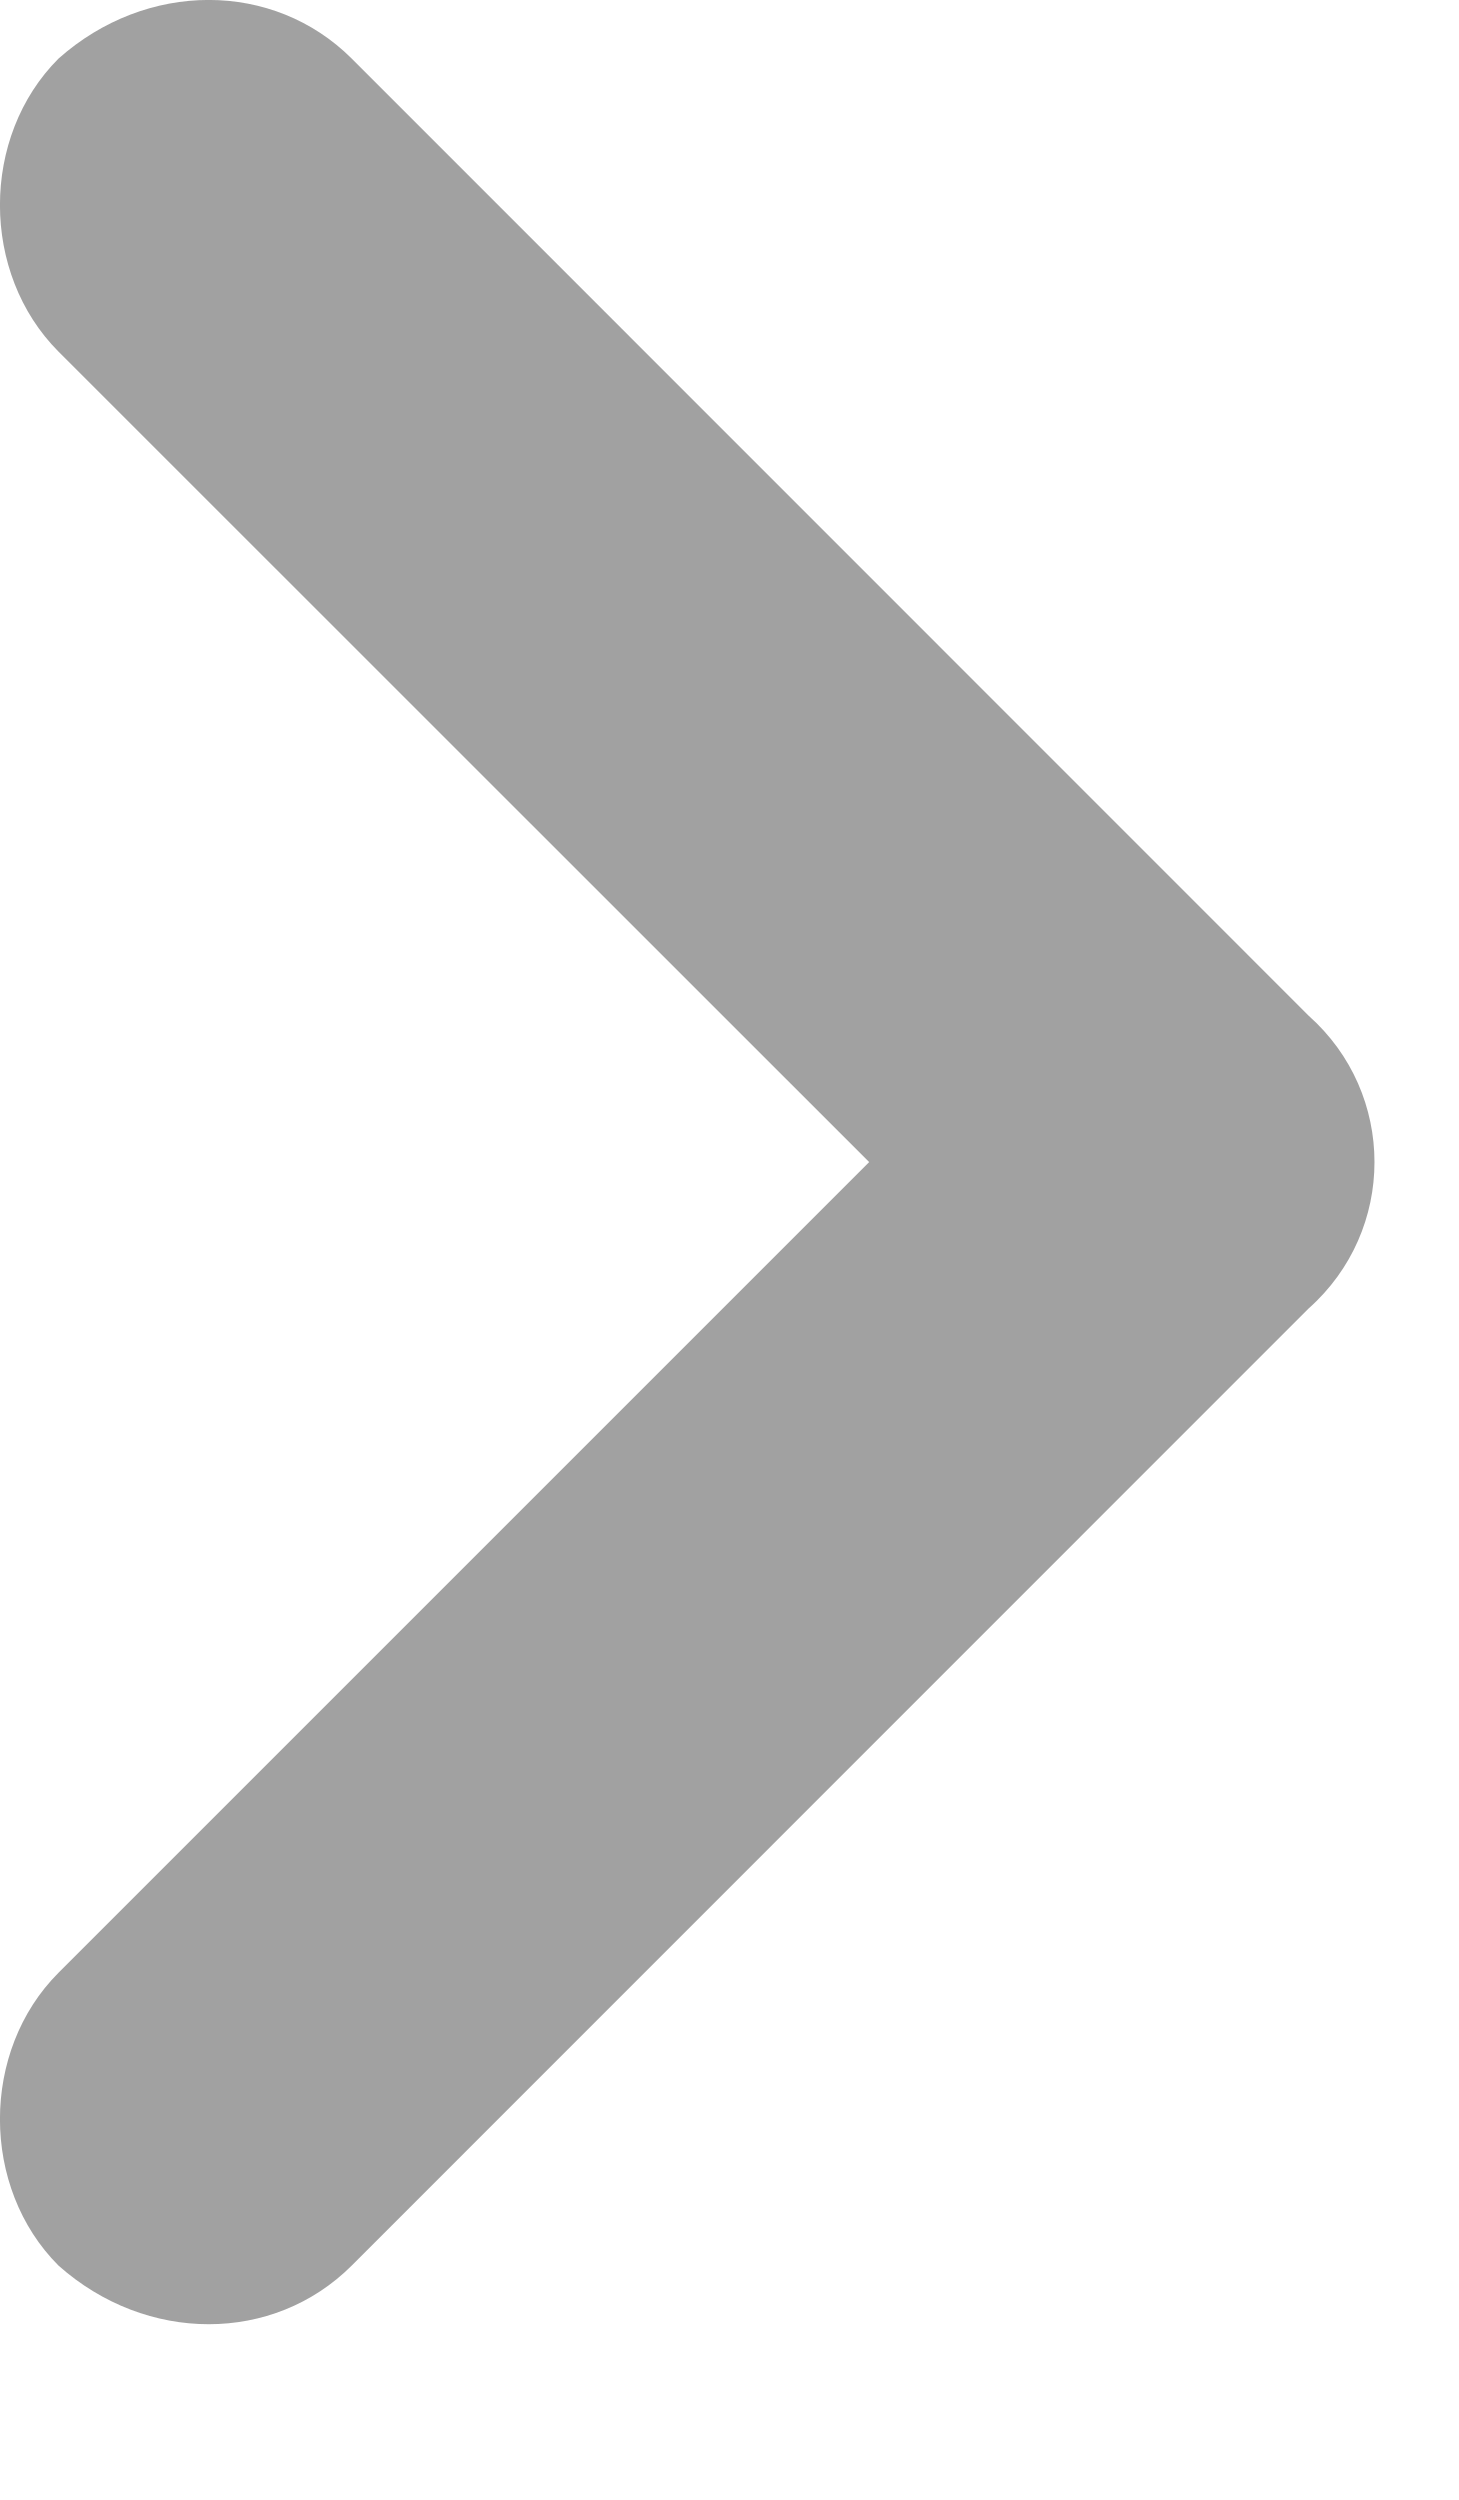
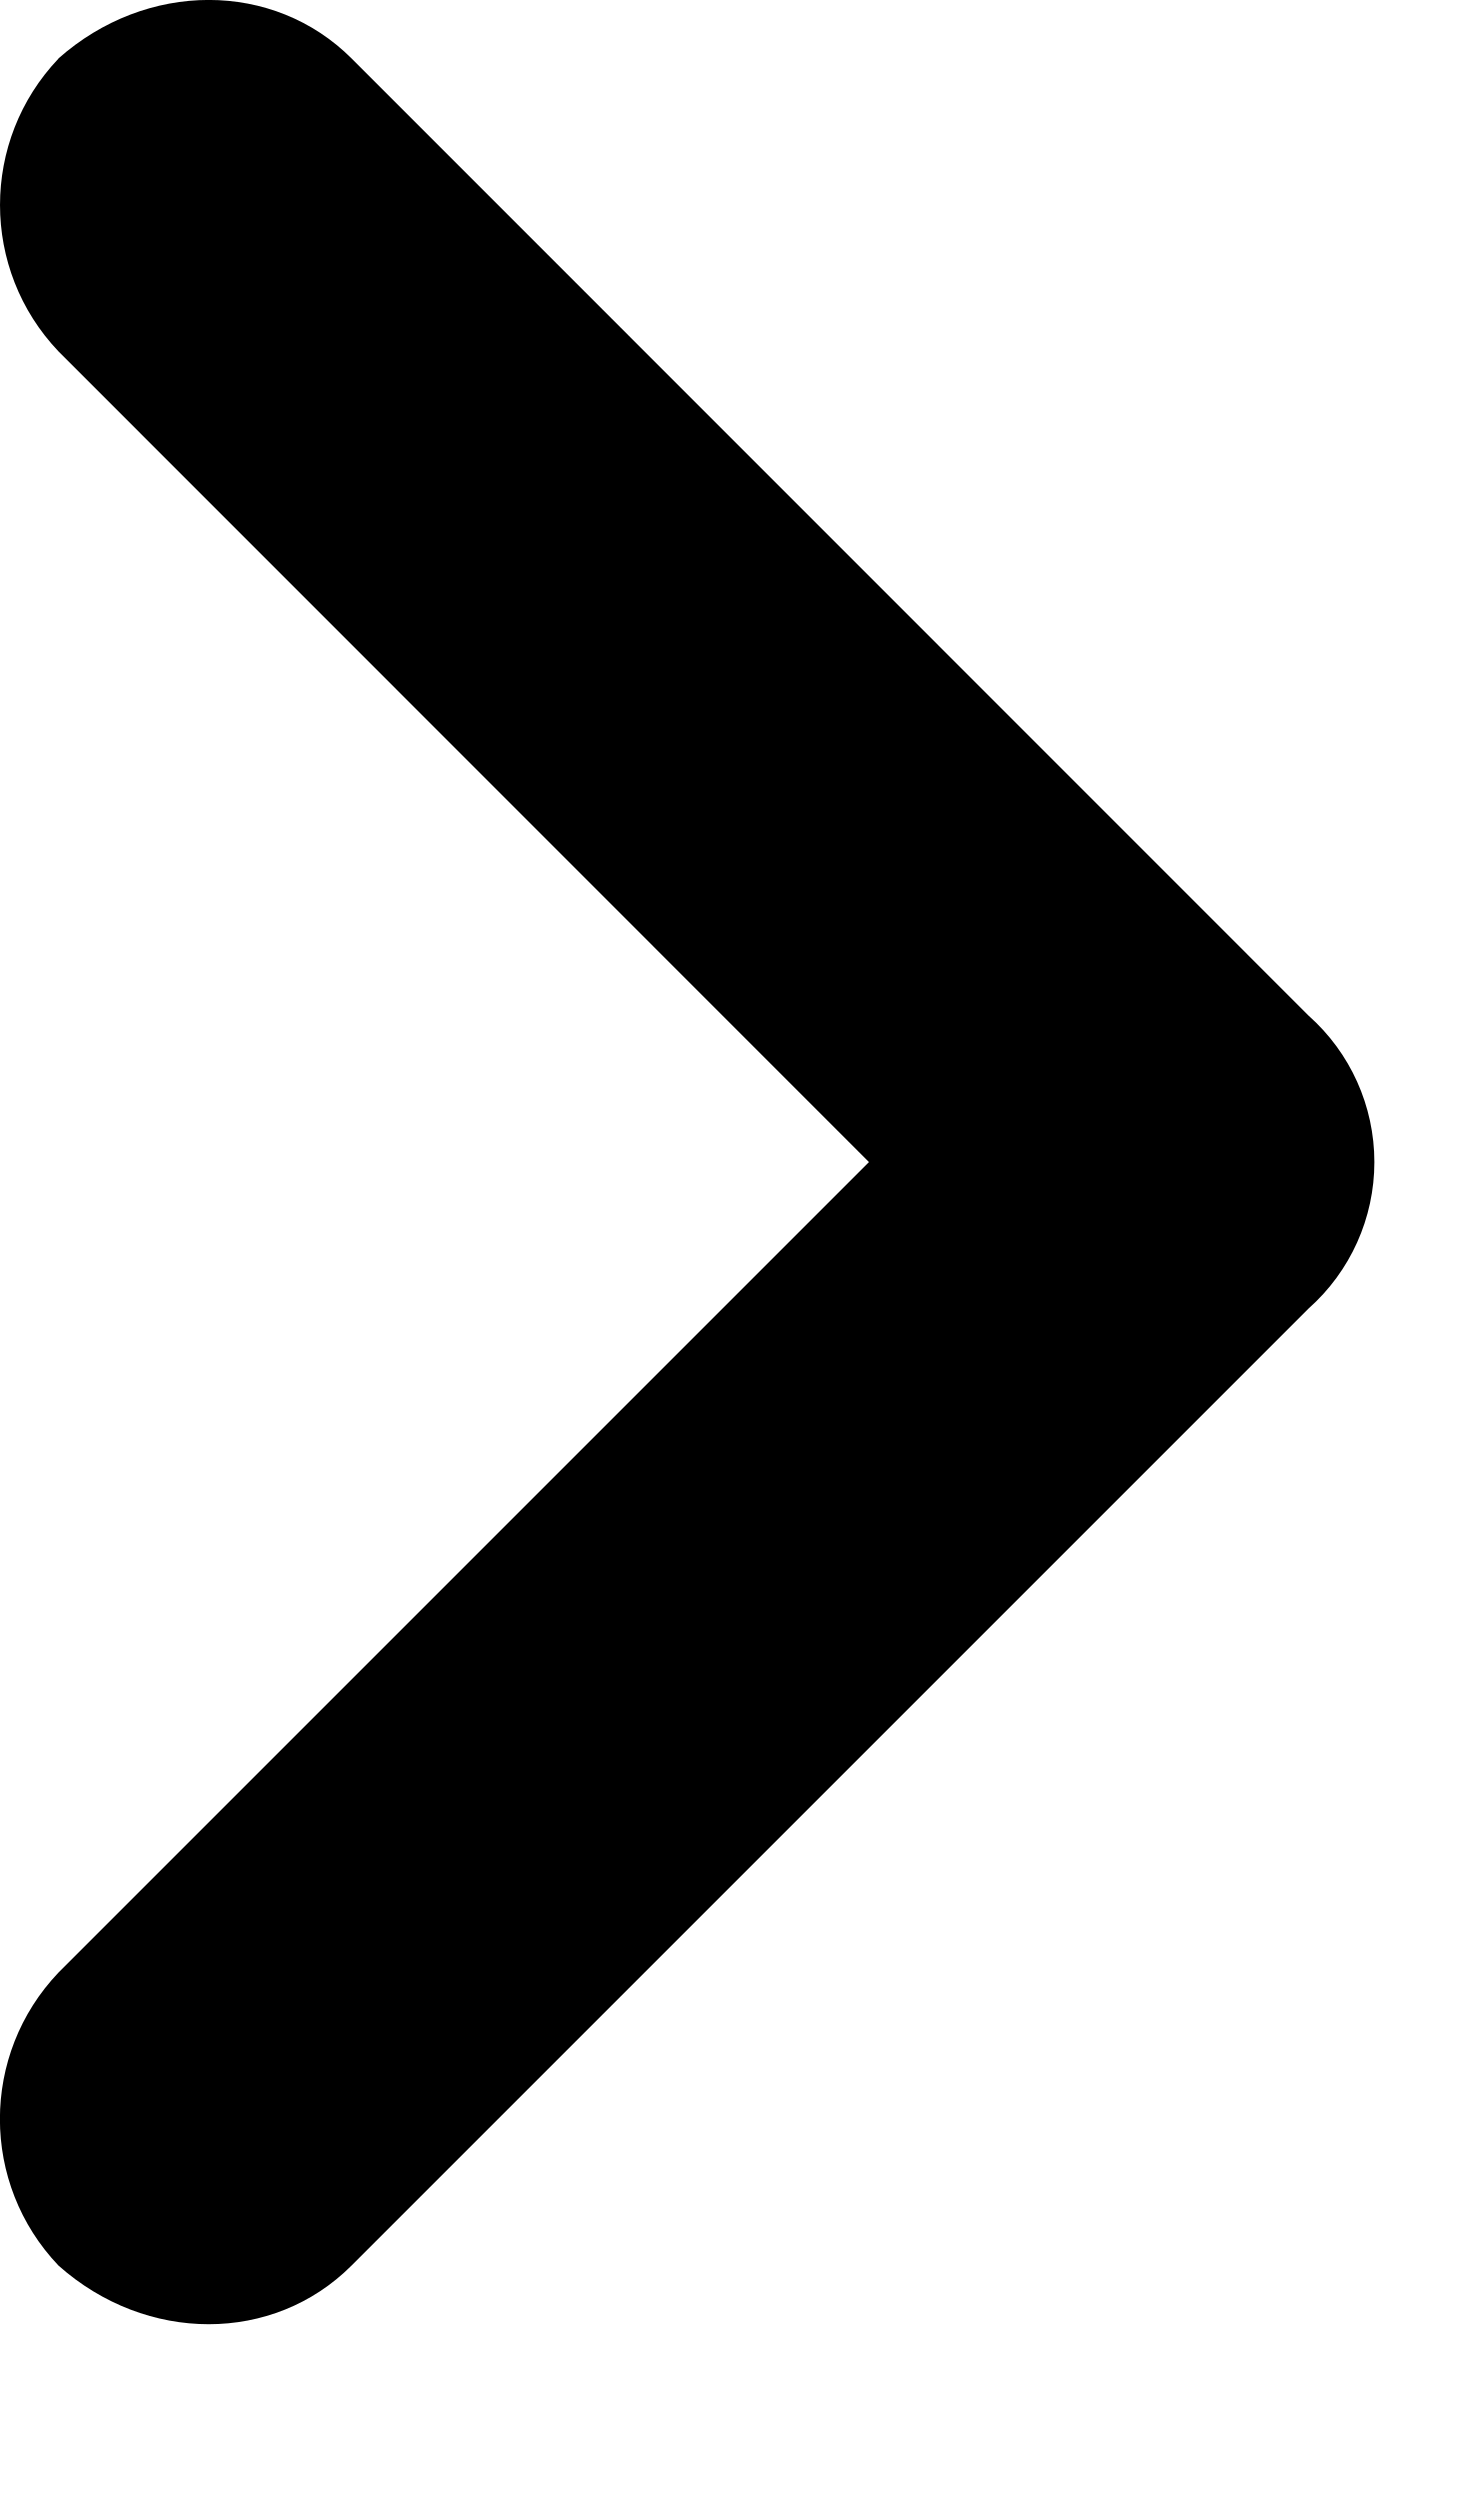
- <svg xmlns="http://www.w3.org/2000/svg" width="7" height="12" viewBox="0 0 7 12" fill="none">
-   <path d="M0.281 0.281C-0.094 0.656 -0.094 1.312 0.281 1.688L4.172 5.578L0.281 9.469C-0.094 9.844 -0.094 10.5 0.281 10.875C0.703 11.25 1.312 11.25 1.688 10.875L6.281 6.281C6.703 5.906 6.703 5.25 6.281 4.875L1.688 0.281C1.312 -0.094 0.703 -0.094 0.281 0.281Z" fill="#A1A1A1" />
+ <svg xmlns="http://www.w3.org/2000/svg" fill="none" viewBox="0 0 7 12">
+   <path fill="currentColor" d="M.281.281a1.02 1.02 0 0 0 0 1.406l3.89 3.891-3.89 3.89a1.02 1.02 0 0 0 0 1.407c.422.375 1.031.375 1.406 0l4.594-4.594a.94.94 0 0 0 0-1.406L1.688.281C1.313-.094.703-.094.28.281" />
</svg>
